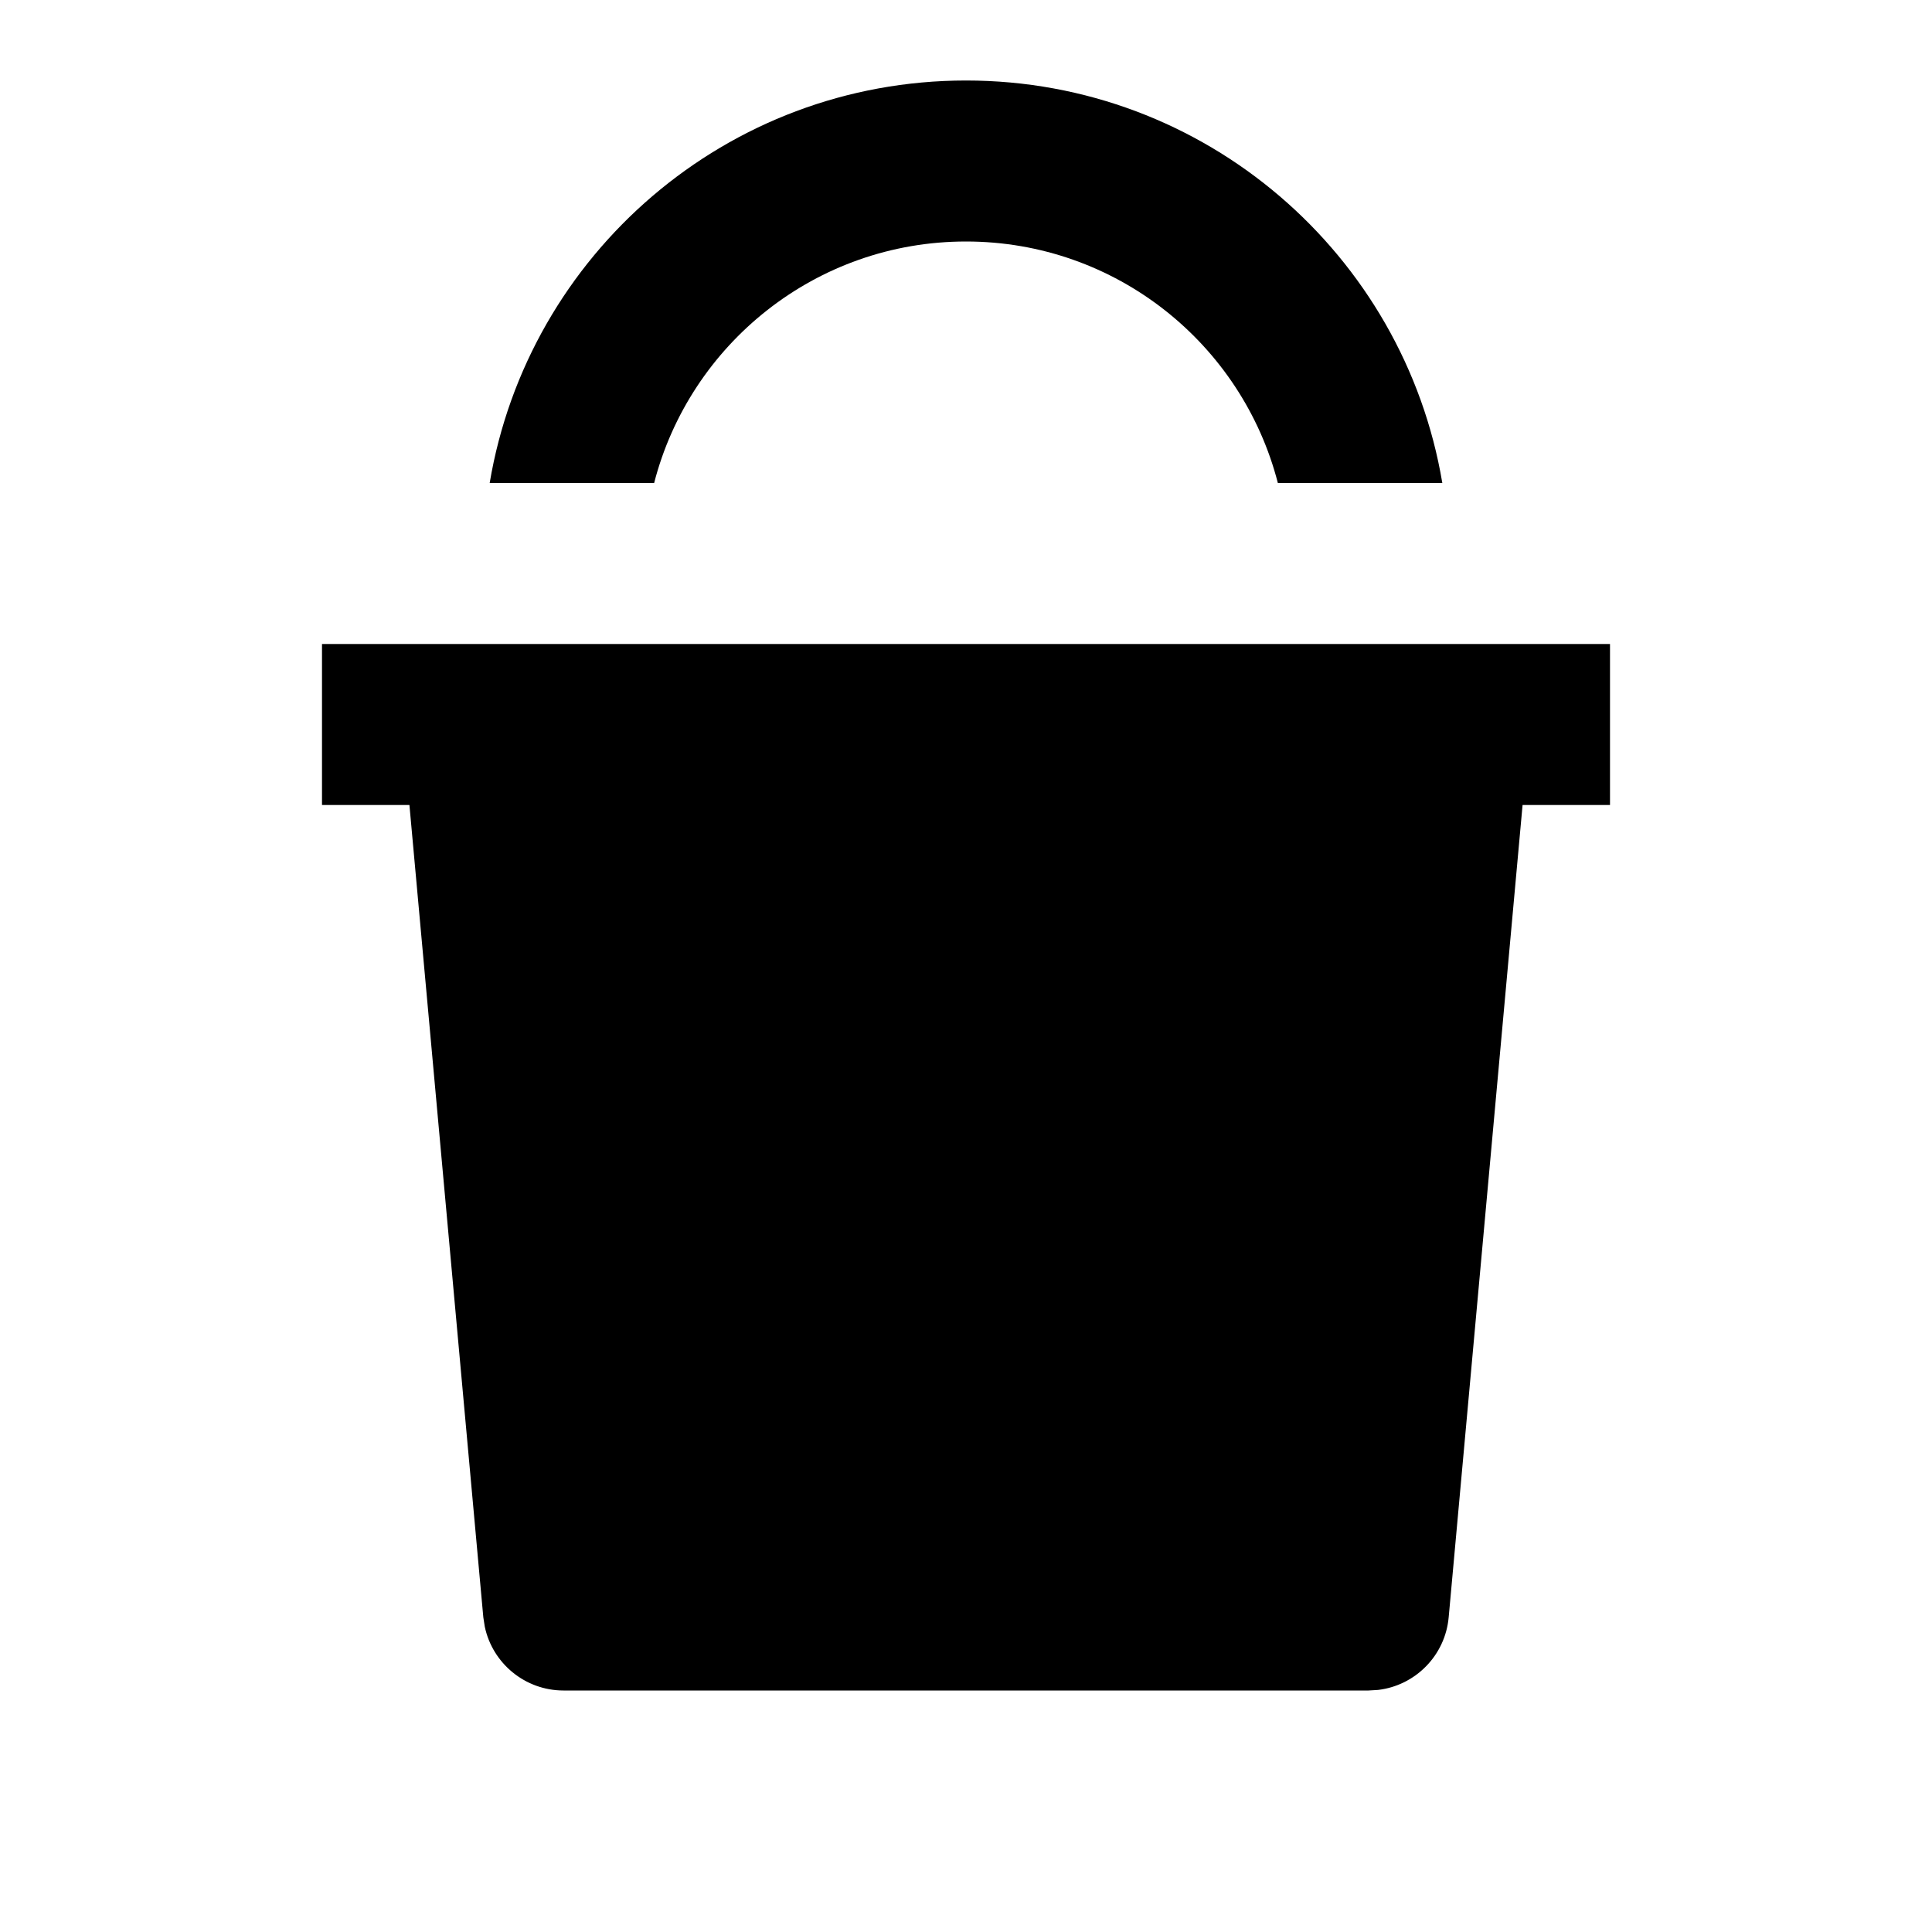
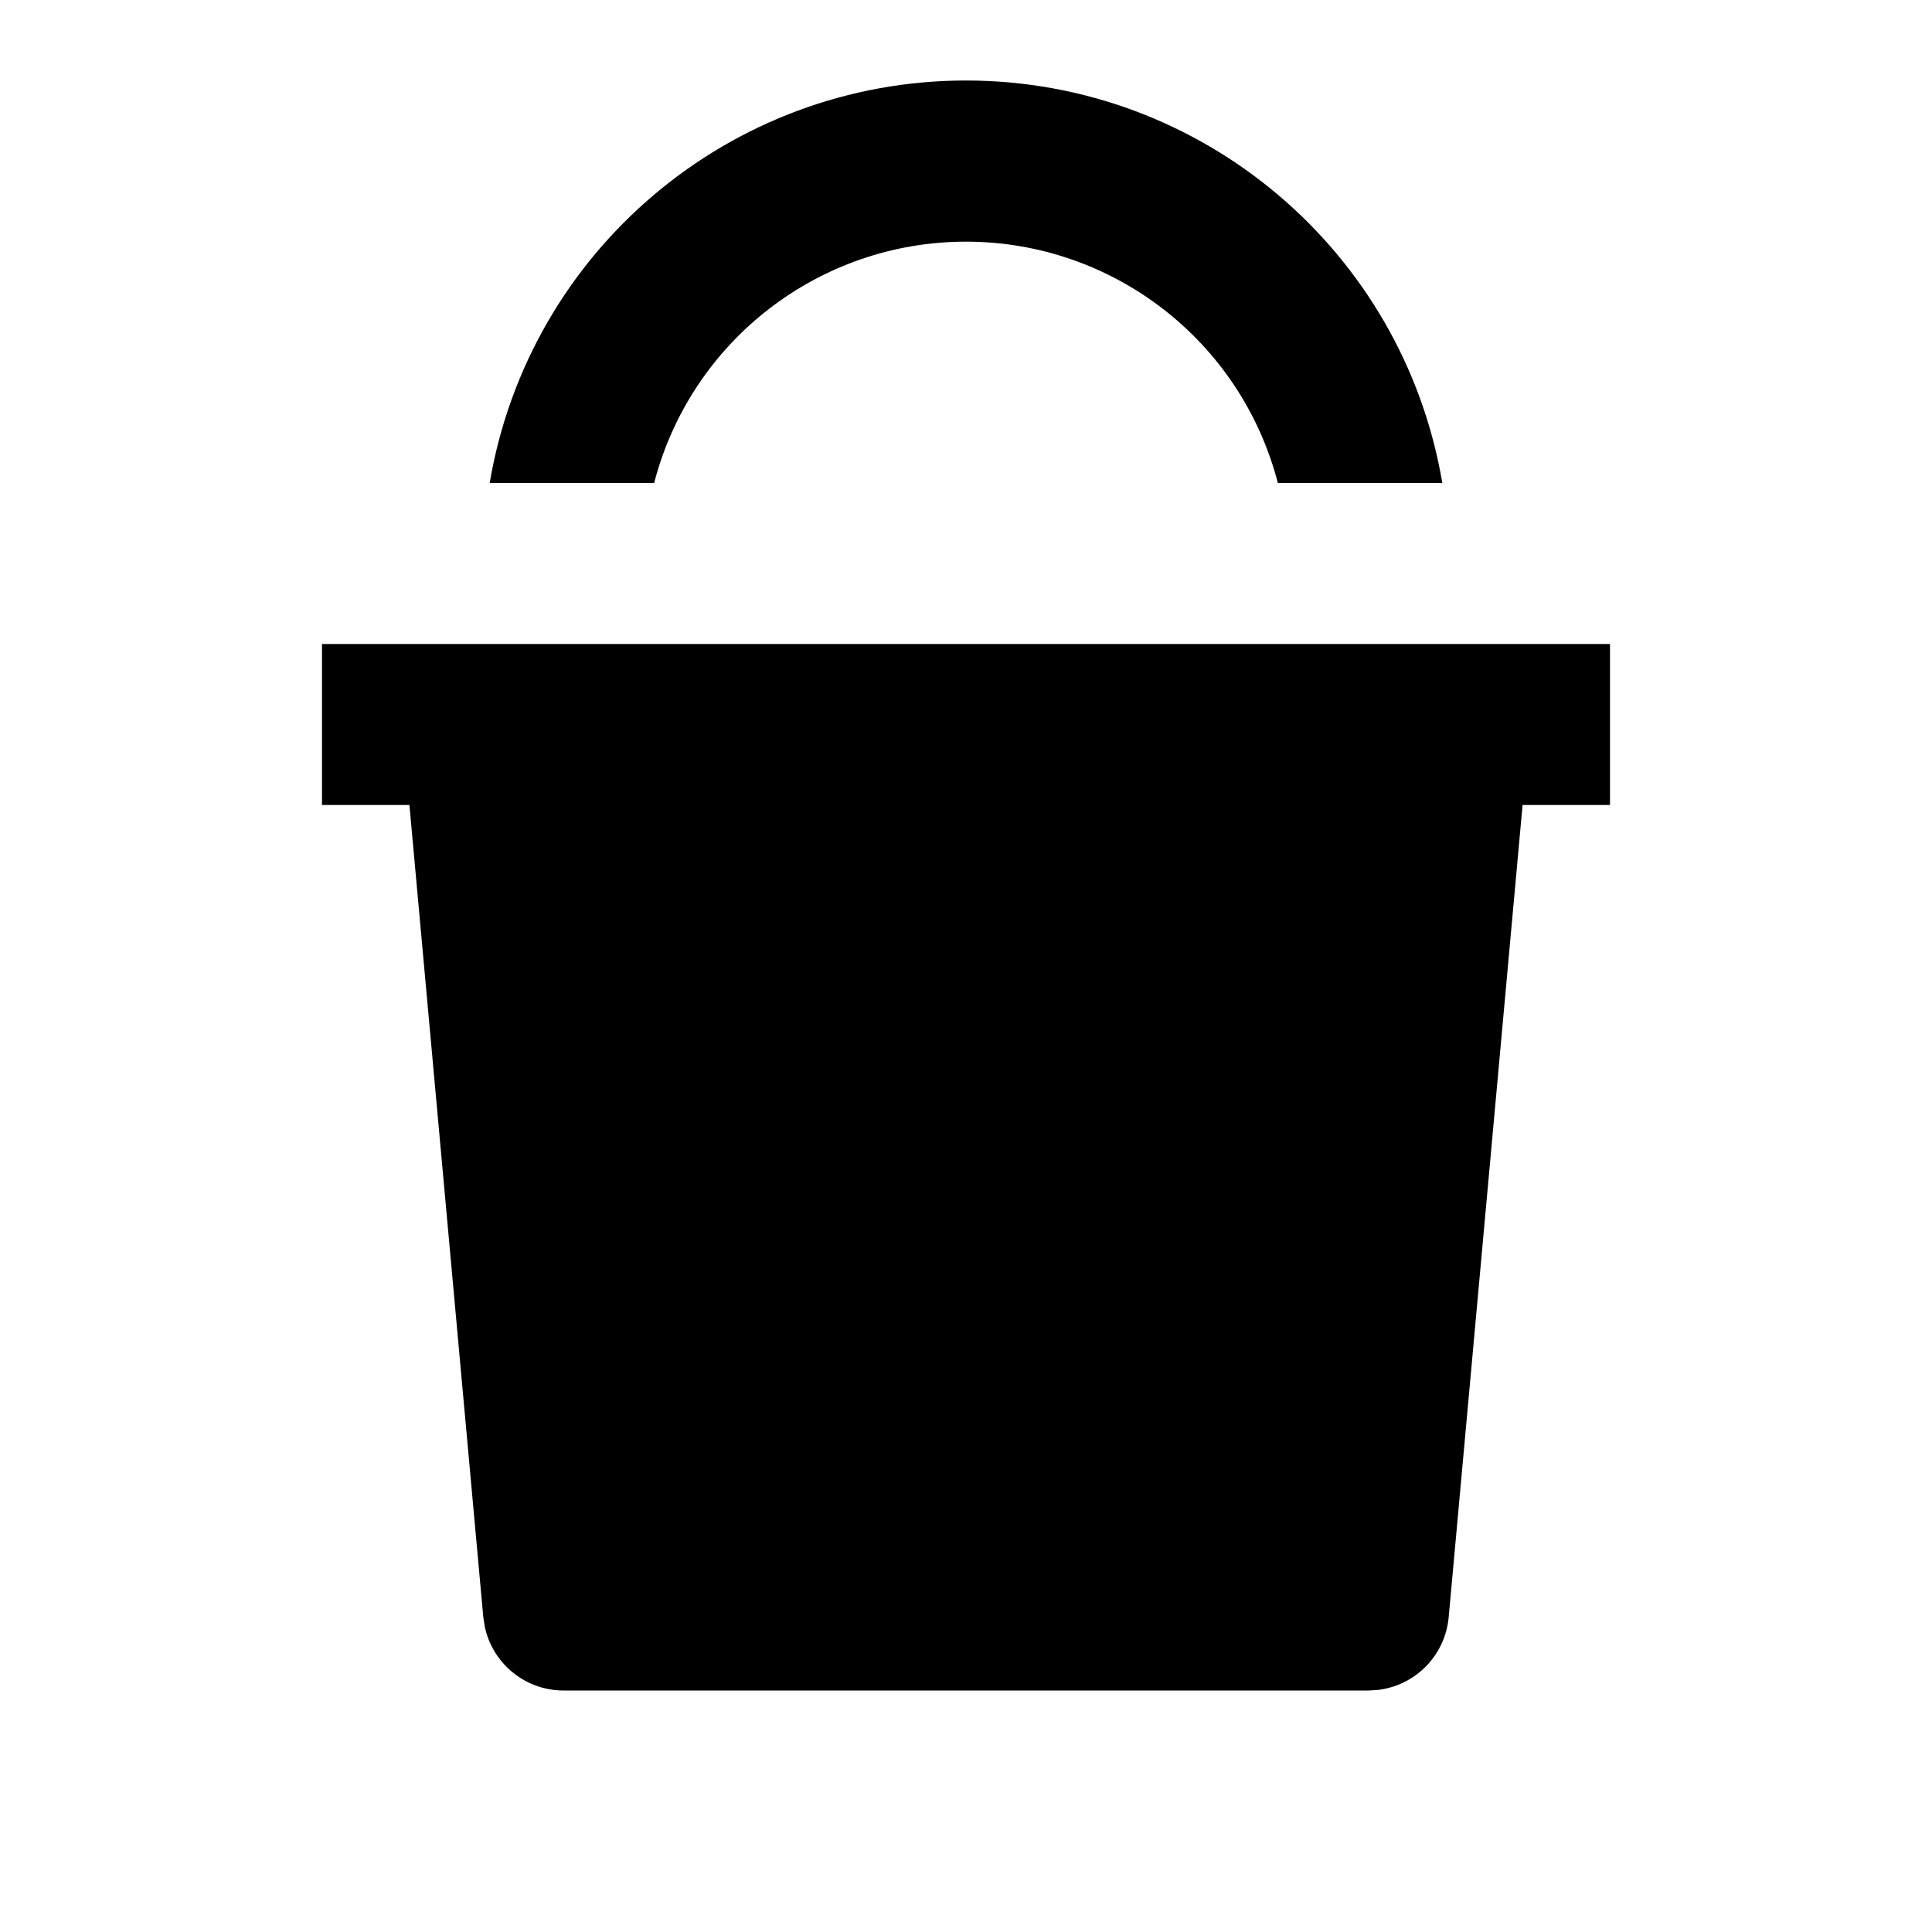
- <svg xmlns="http://www.w3.org/2000/svg" viewBox="0 0 24 24">
-   <path d="M20 8V10H18.914L17.996 20.091C17.953 20.566 17.581 20.939 17.118 20.993L17 21H7C6.523 21 6.118 20.663 6.022 20.207L6.004 20.091L5.086 10H4V8H20ZM12 1C14.973 1 17.441 3.162 17.917 6L15.874 6C15.43 4.275 13.864 3 12 3C10.136 3 8.57 4.275 8.126 6L6.083 6C6.559 3.162 9.027 1 12 1Z" />
+ <svg xmlns="http://www.w3.org/2000/svg" width="24" height="24">
+   <path d="M20 8v2h-1.086l-.918 10.091a1.001 1.001 0 01-.878.902L17 21H7c-.477 0-.882-.337-.978-.793l-.018-.116L5.086 10H4V8h16zm-8-7a6.002 6.002 0 015.917 5h-2.043a4.002 4.002 0 00-7.748 0H6.083A6.002 6.002 0 0112 1z" />
</svg>
